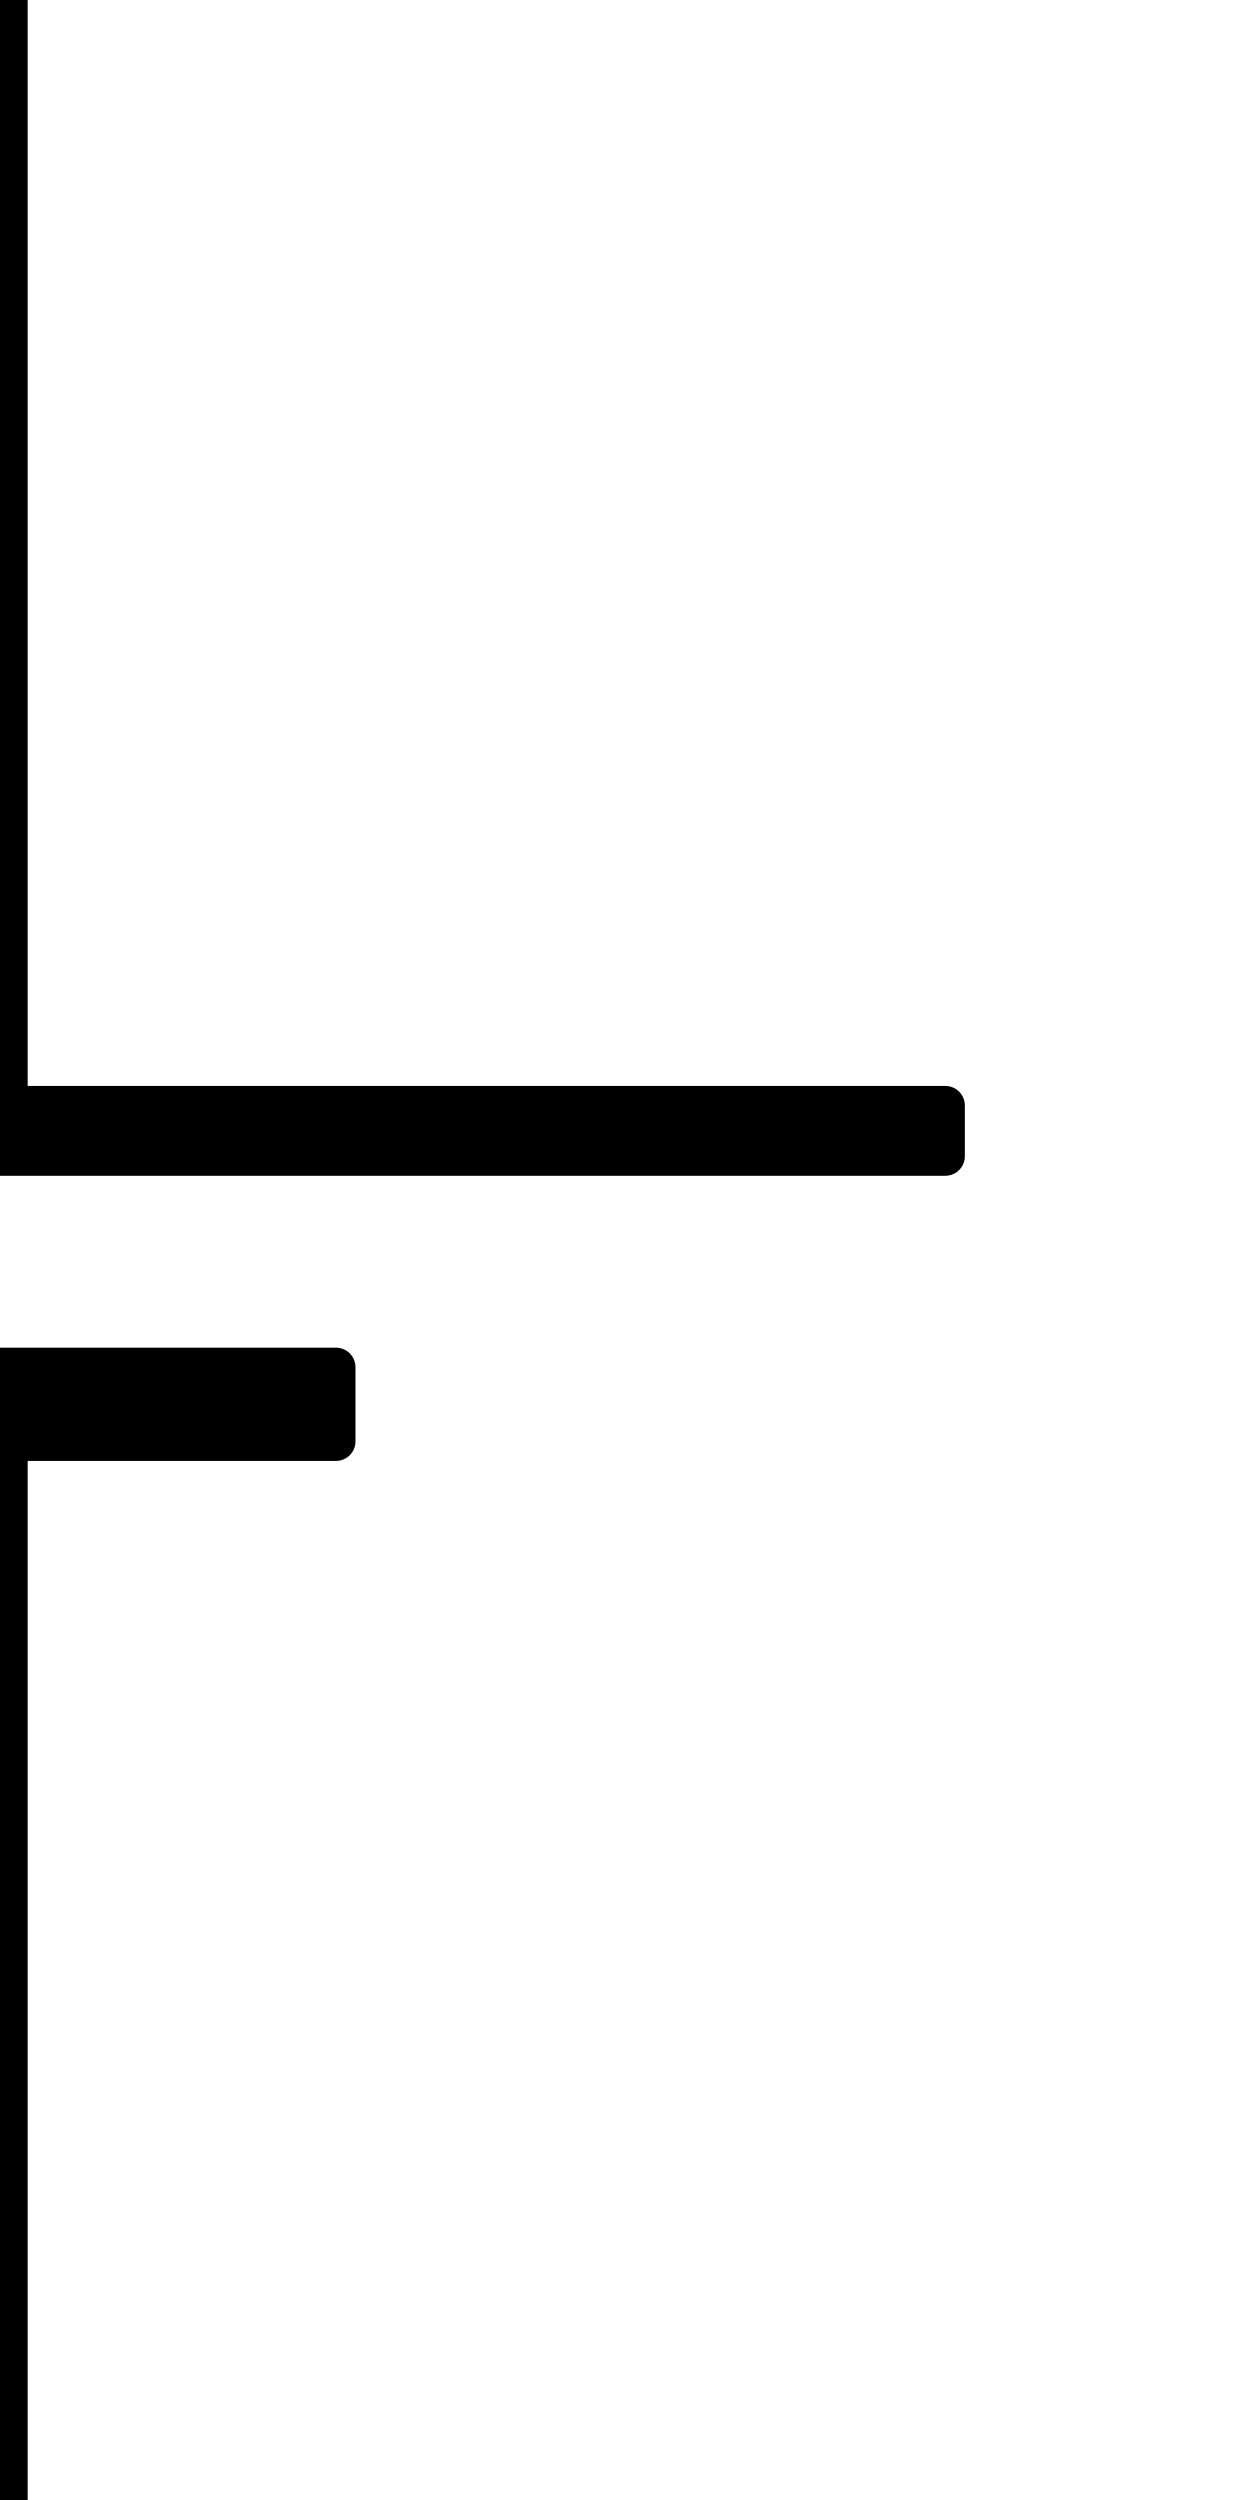
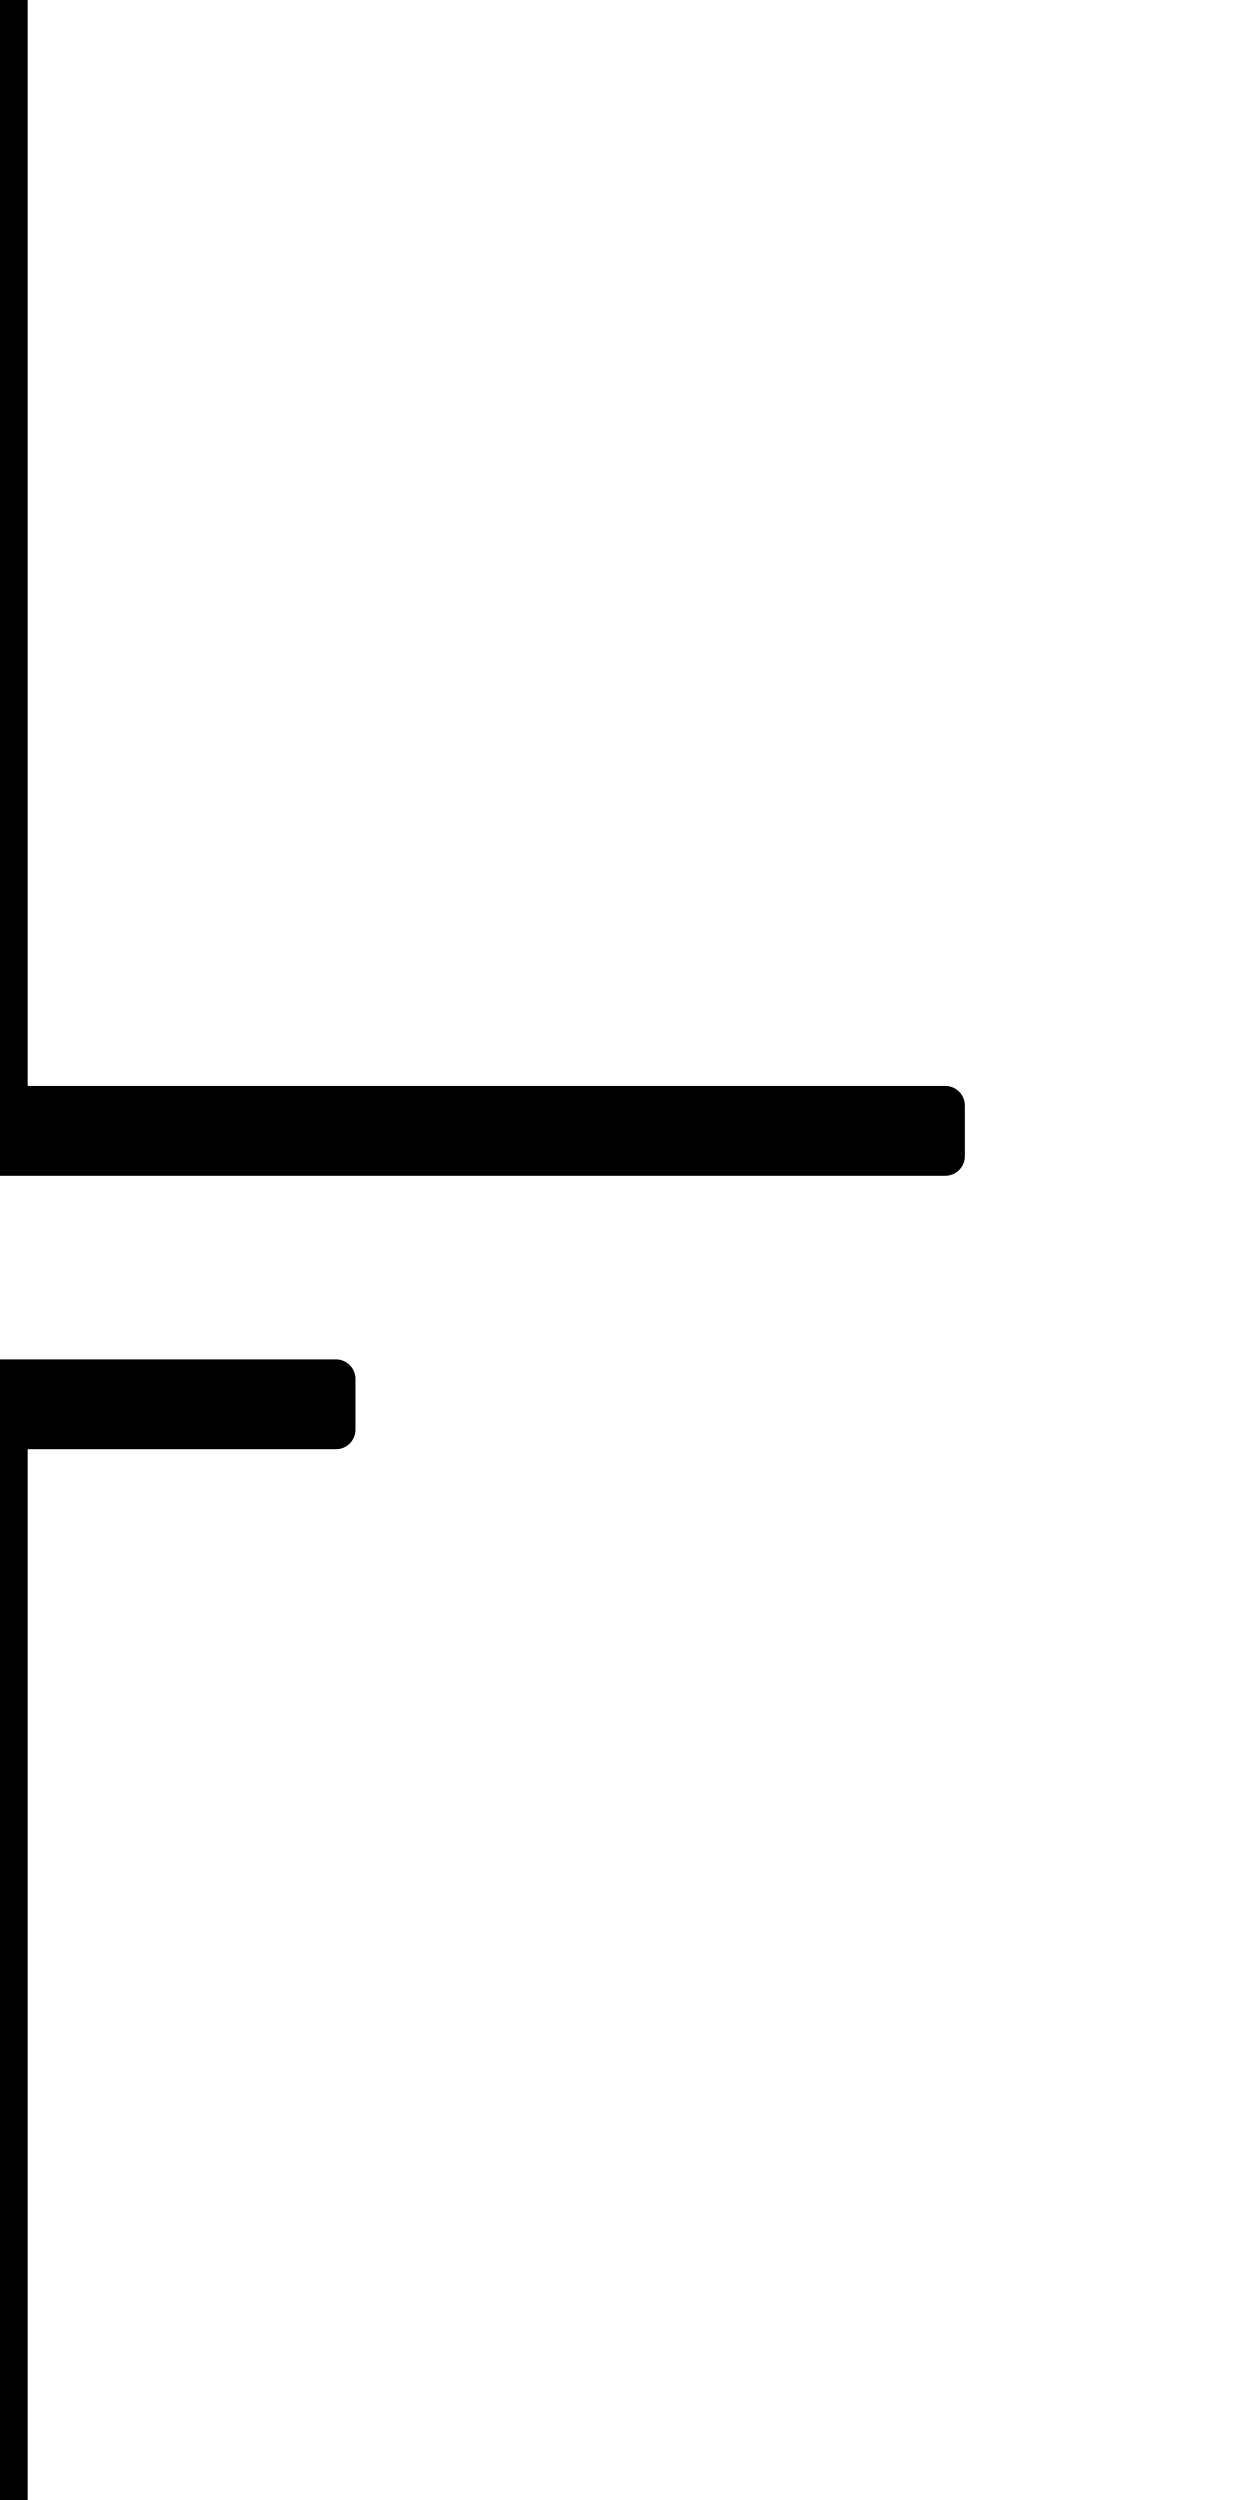
<svg xmlns="http://www.w3.org/2000/svg" version="1.1" id="Layer_1" x="0px" y="0px" viewBox="0 0 32 64" style="enable-background:new 0 0 32 64;" xml:space="preserve">
  <style type="text/css">
	.st0{fill:none;stroke:#000000;stroke-width:1.417;stroke-linecap:round;stroke-linejoin:round;stroke-miterlimit:10;}
	.st1{stroke:#000000;stroke-linecap:round;stroke-linejoin:round;stroke-miterlimit:10;}
</style>
  <line class="st0" x1="0" y1="0" x2="0" y2="29" />
  <line class="st0" x1="0" y1="35.8" x2="0" y2="64" />
  <g>
    <rect x="-24.1" y="28.3" class="st1" width="48.3" height="1.3" />
  </g>
  <g>
-     <rect x="-8.6" y="35" class="st1" width="17.2" height="1.9" />
+     <rect x="-8.6" y="35.3" class="st1" width="17.2" height="1.3" />
  </g>
</svg>
